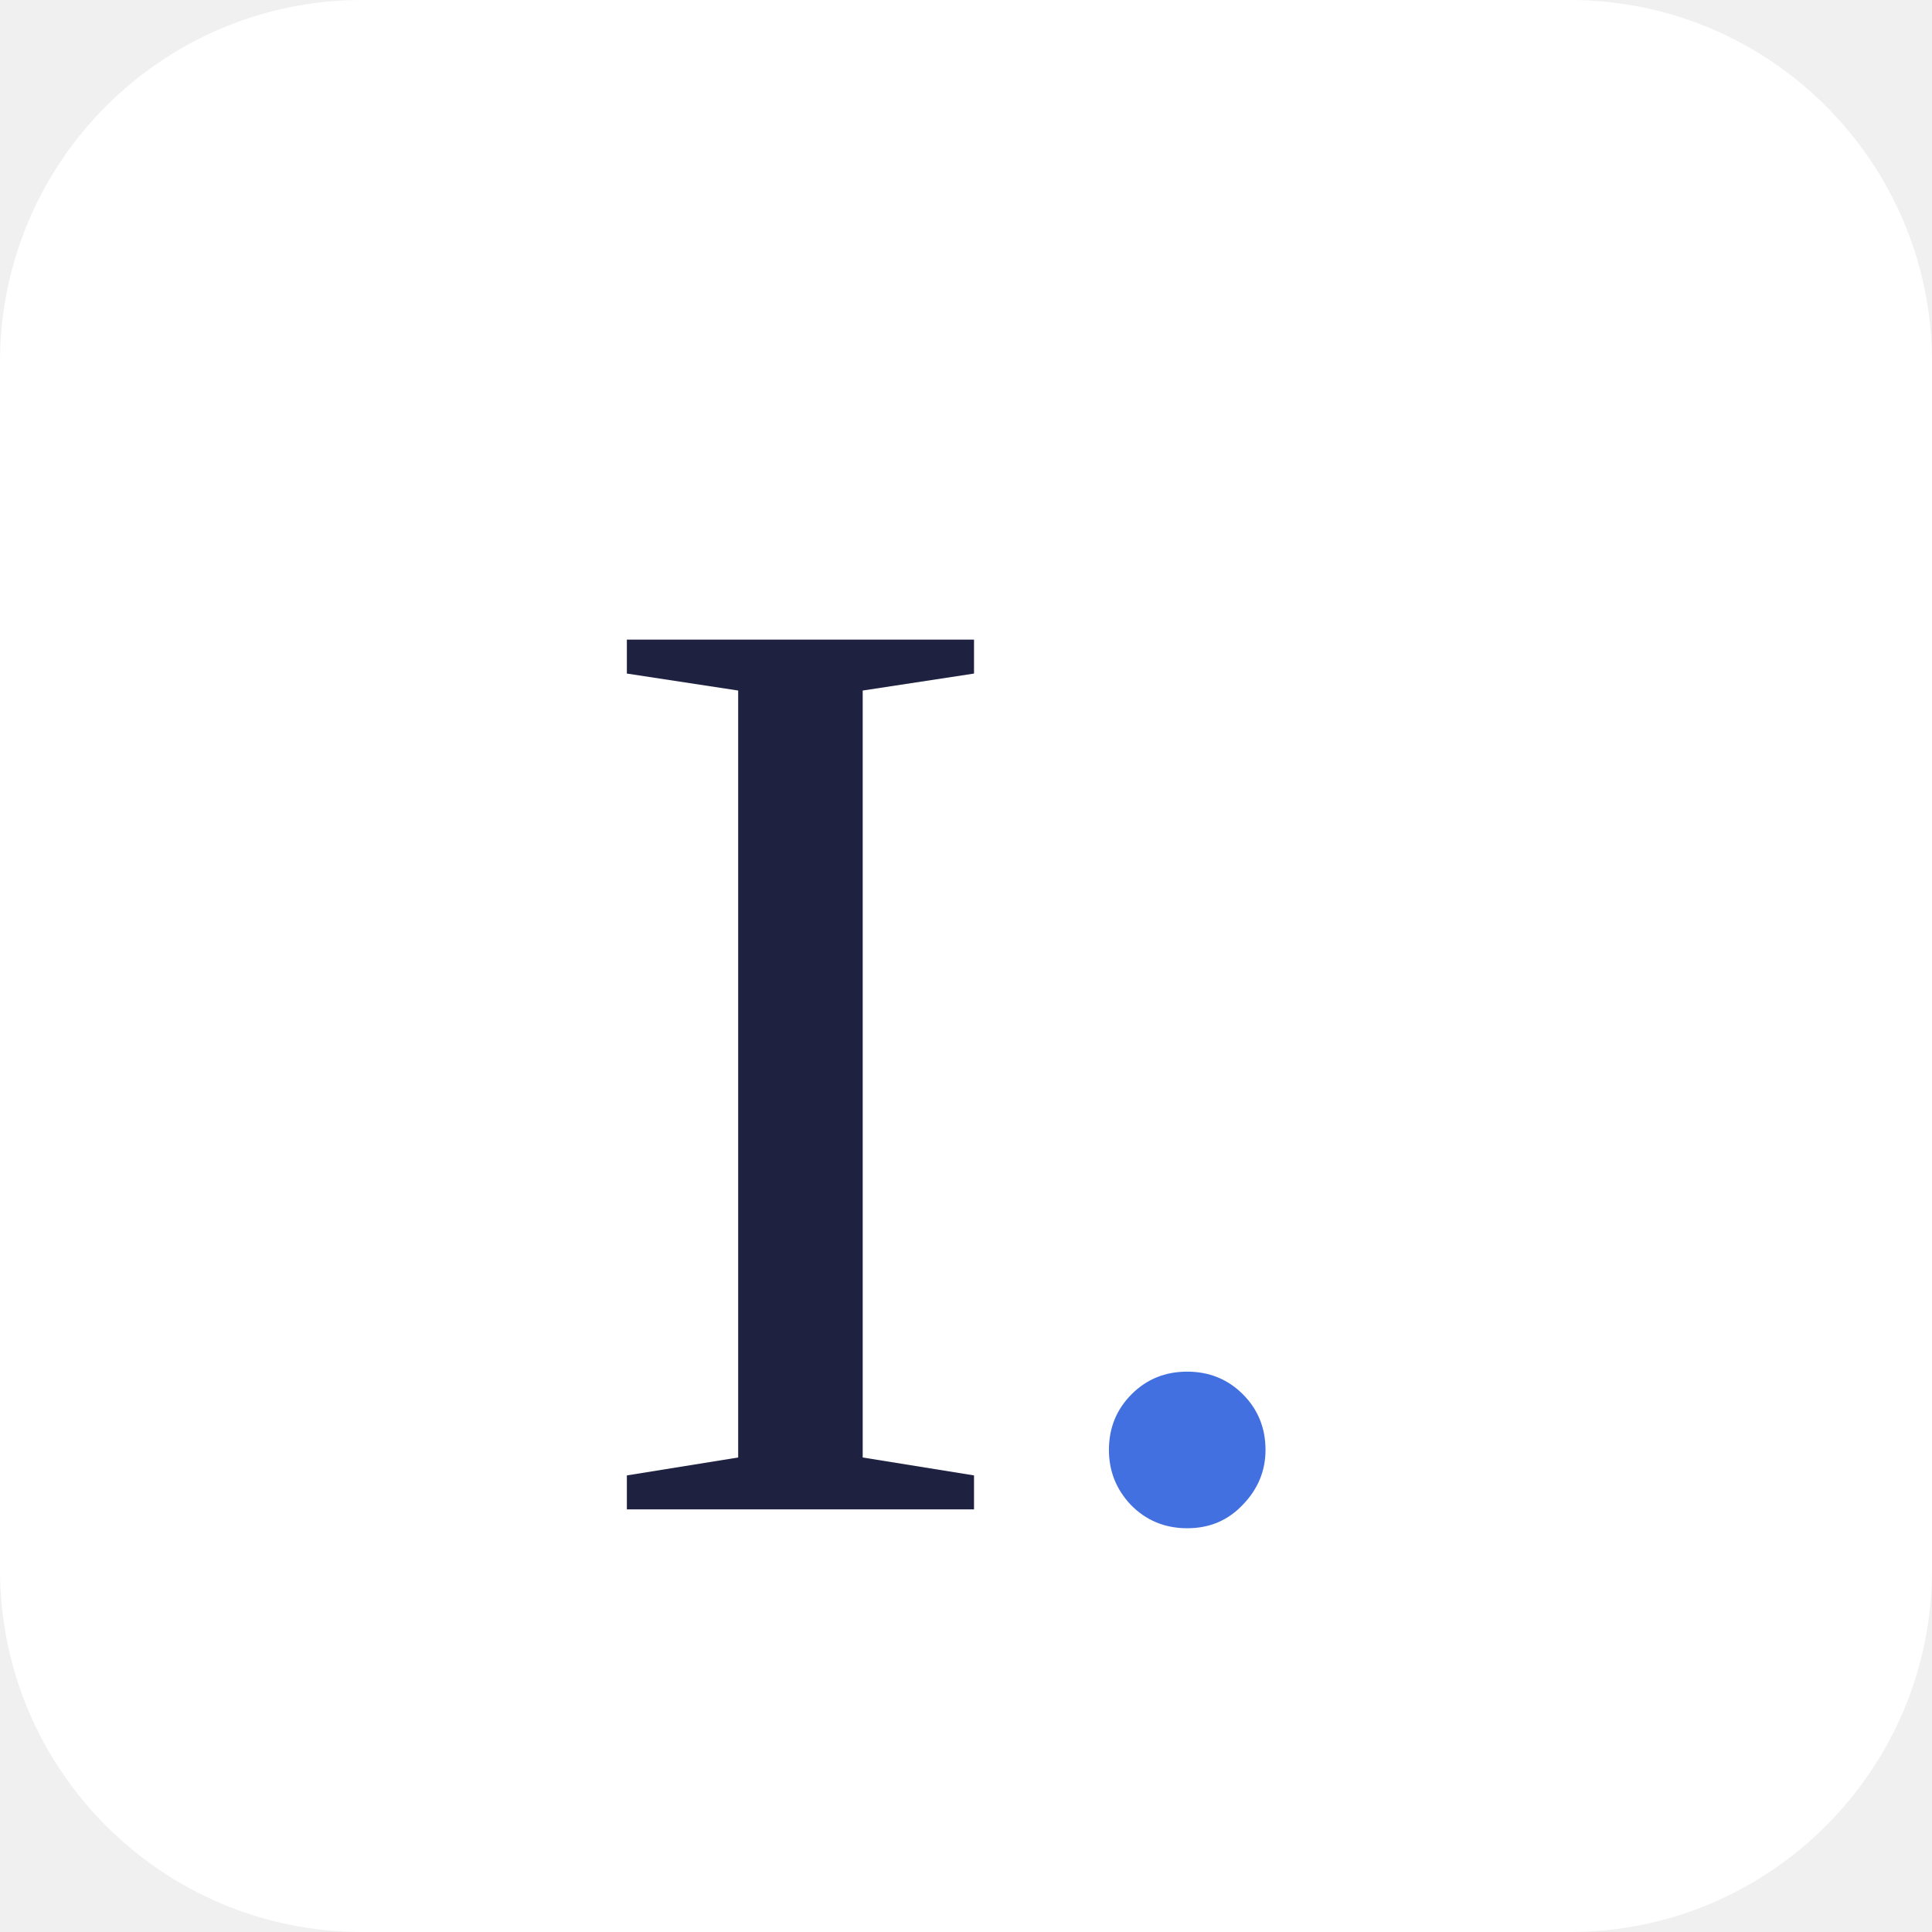
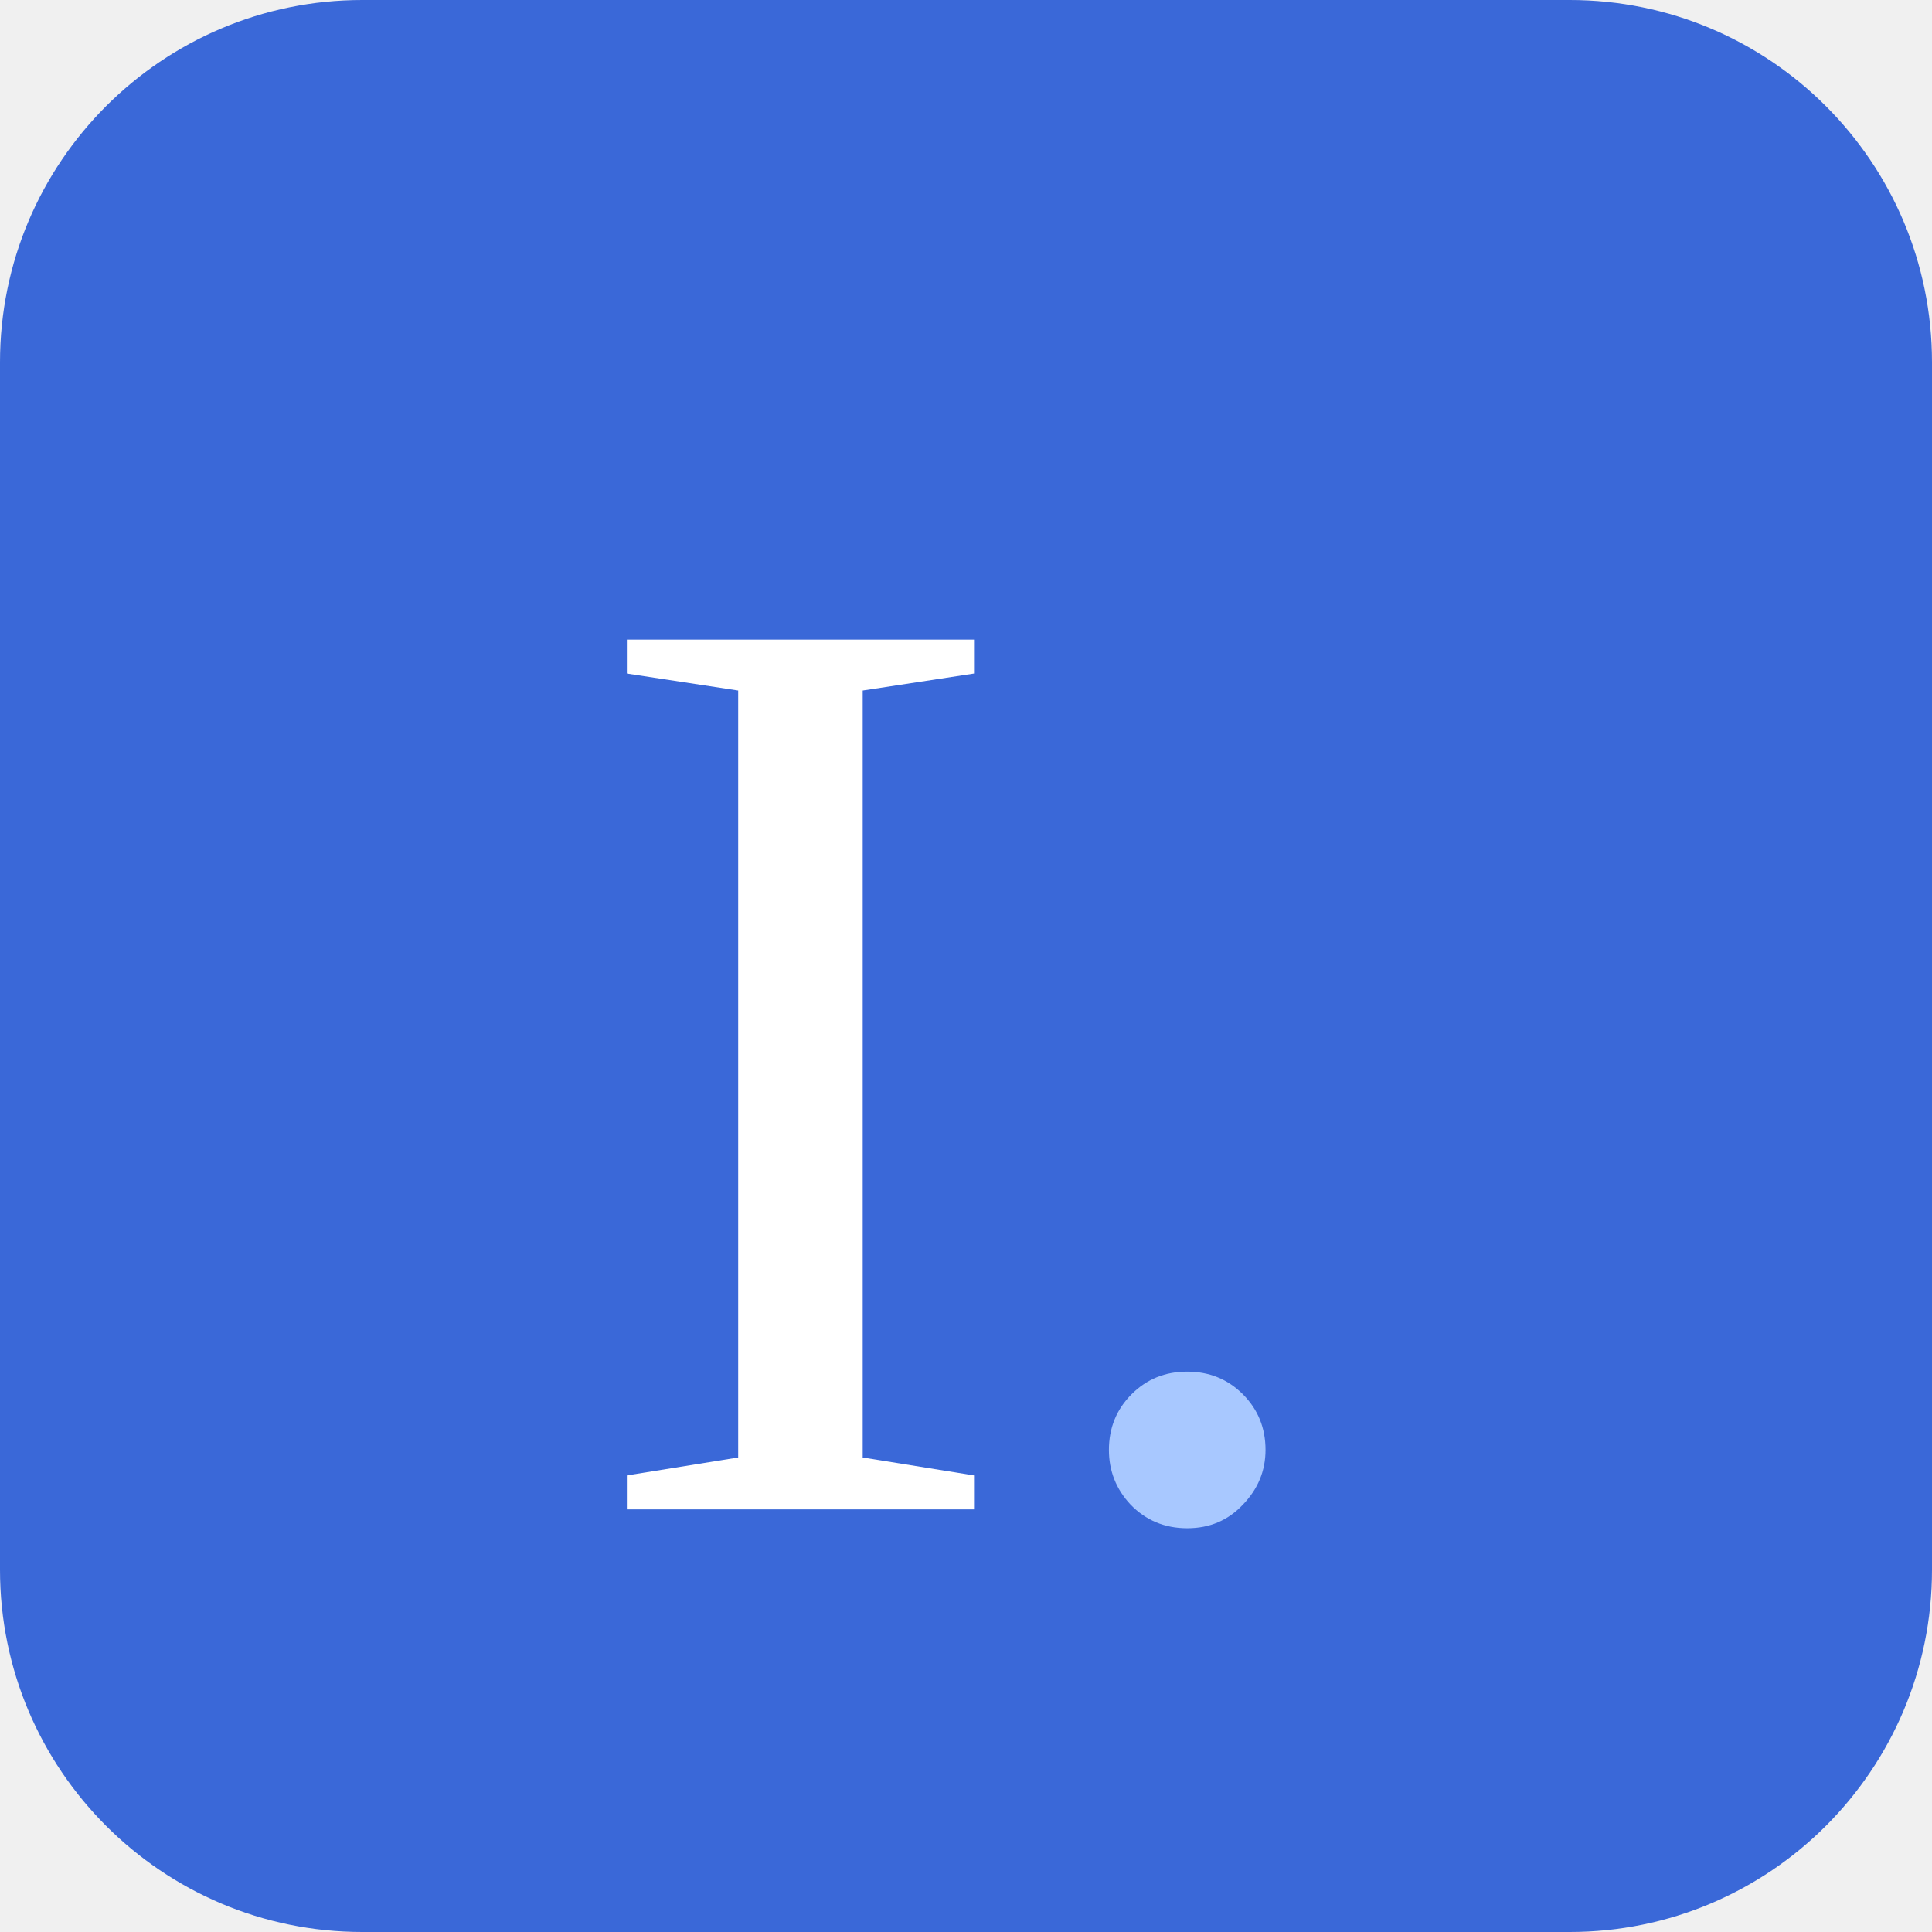
<svg xmlns="http://www.w3.org/2000/svg" viewBox="0 0 32 32">
-   <rect width="32" height="32" rx="6" fill="#ffffff" />
-   <text x="16" y="25" font-family="Georgia, 'Times New Roman', serif" font-size="22" fill="#1e2140" text-anchor="middle">I<tspan fill="#4370e0">.</tspan>
+   <rect width="32" height="32" rx="6" fill="#3a68d8" />
+   <text x="16" y="25" font-family="Georgia, 'Times New Roman', serif" font-size="22" fill="#ffffff" text-anchor="middle">I<tspan fill="#a8c8ff">.</tspan>
  </text>
</svg>
